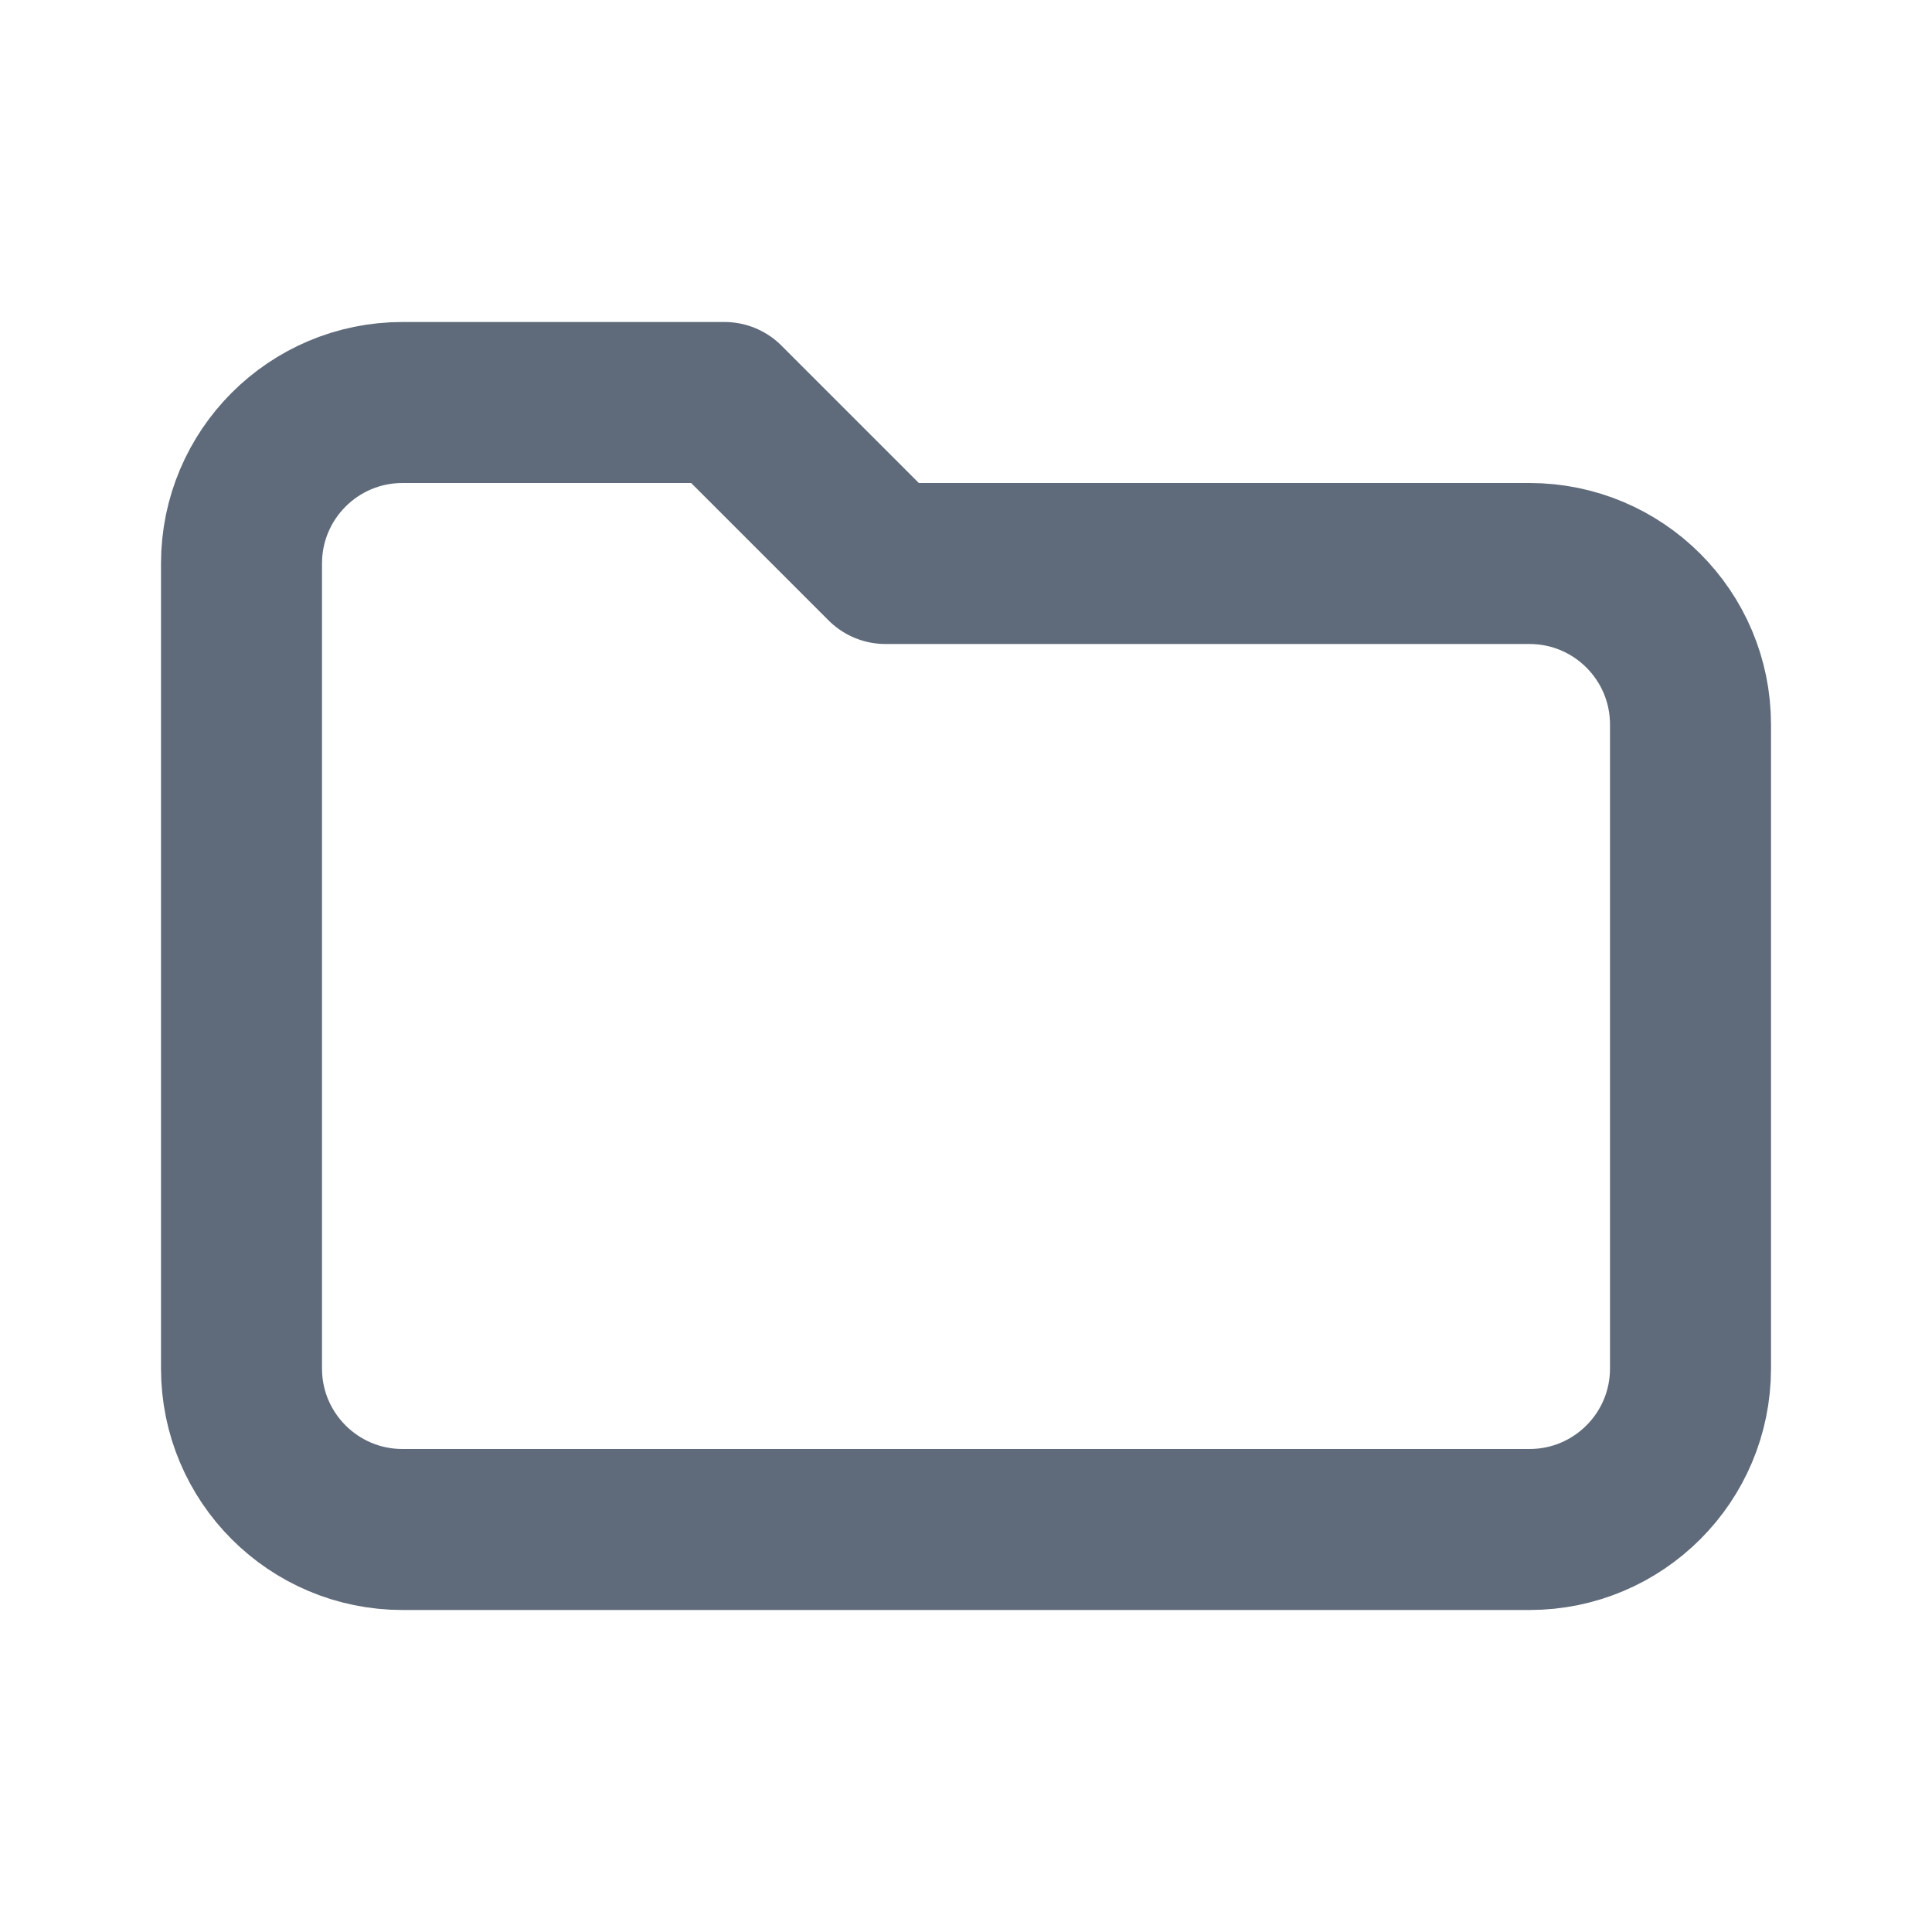
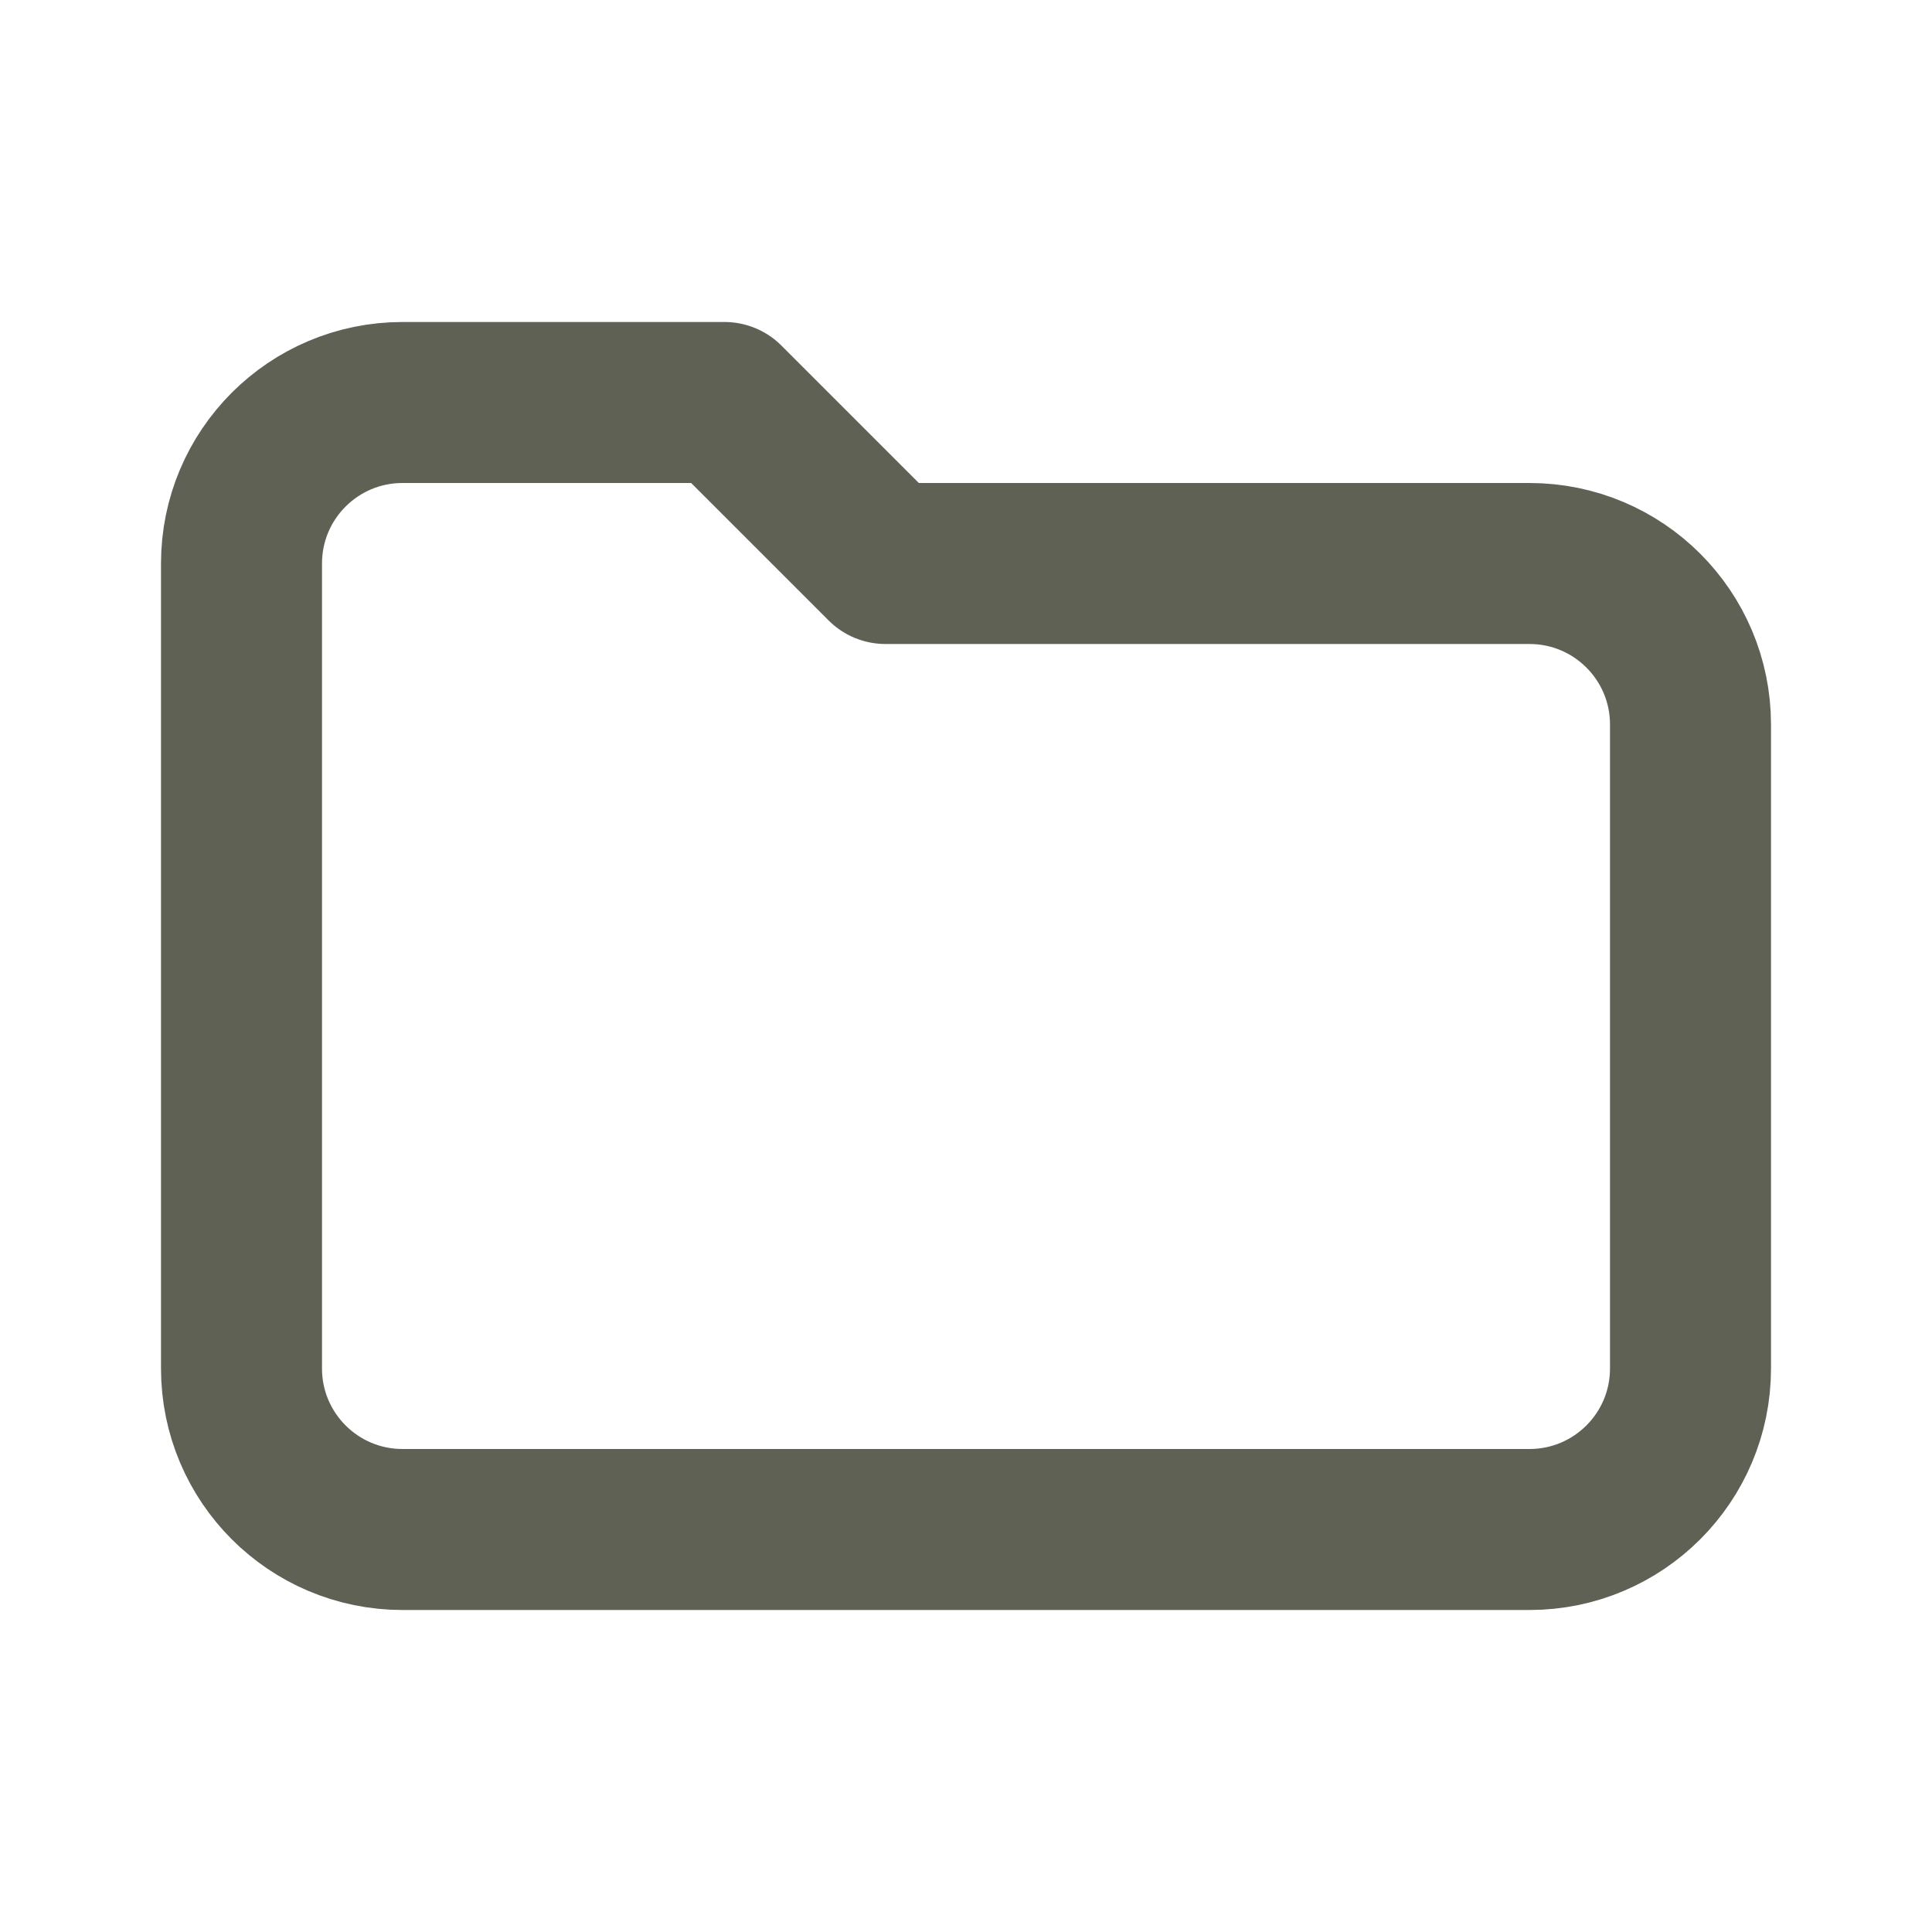
- <svg xmlns="http://www.w3.org/2000/svg" width="24" height="24" viewBox="0 0 24 24" fill="none" stroke="#5f6b7a" stroke-width="2" stroke-linecap="round" stroke-linejoin="round">
+ <svg xmlns="http://www.w3.org/2000/svg" width="24" height="24" viewBox="0 0 24 24" fill="none" stroke="#5f6155" stroke-width="2" stroke-linecap="round" stroke-linejoin="round">
  <path d="M3 7a2 2 0 012-2h4l2 2h8a2 2 0 012 2v8a2 2 0 01-2 2H5a2 2 0 01-2-2z" />
</svg>
